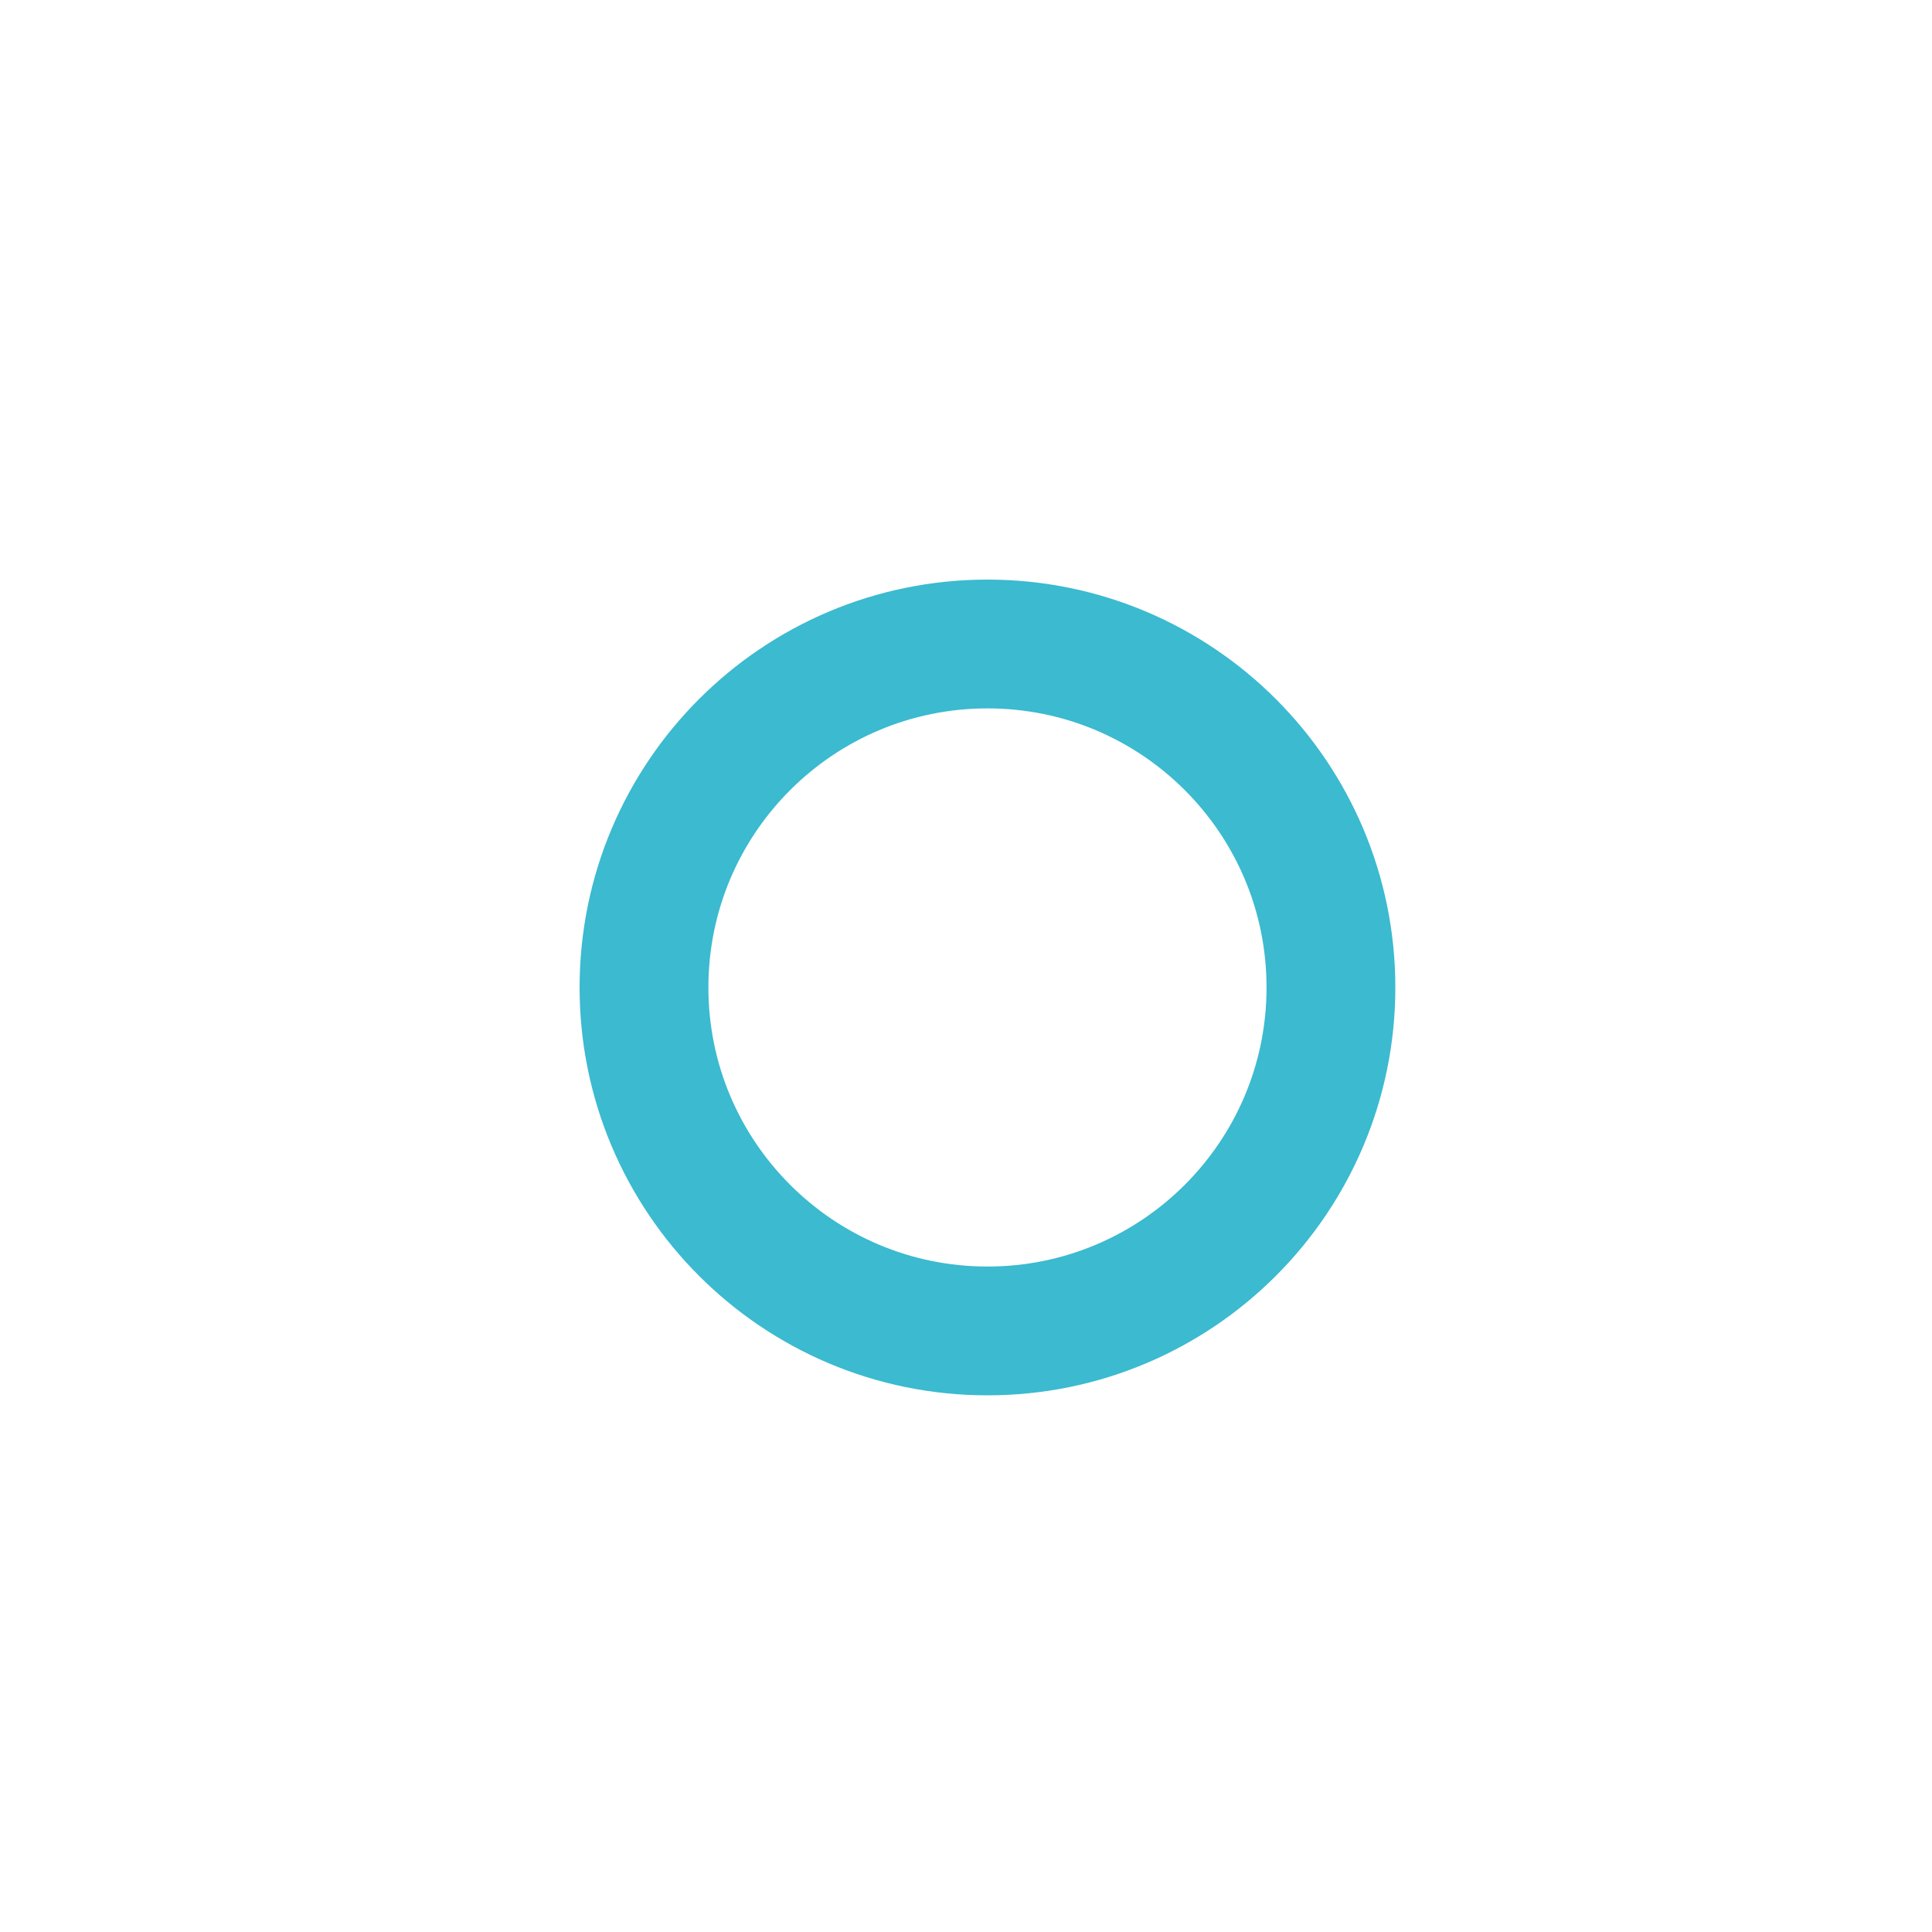
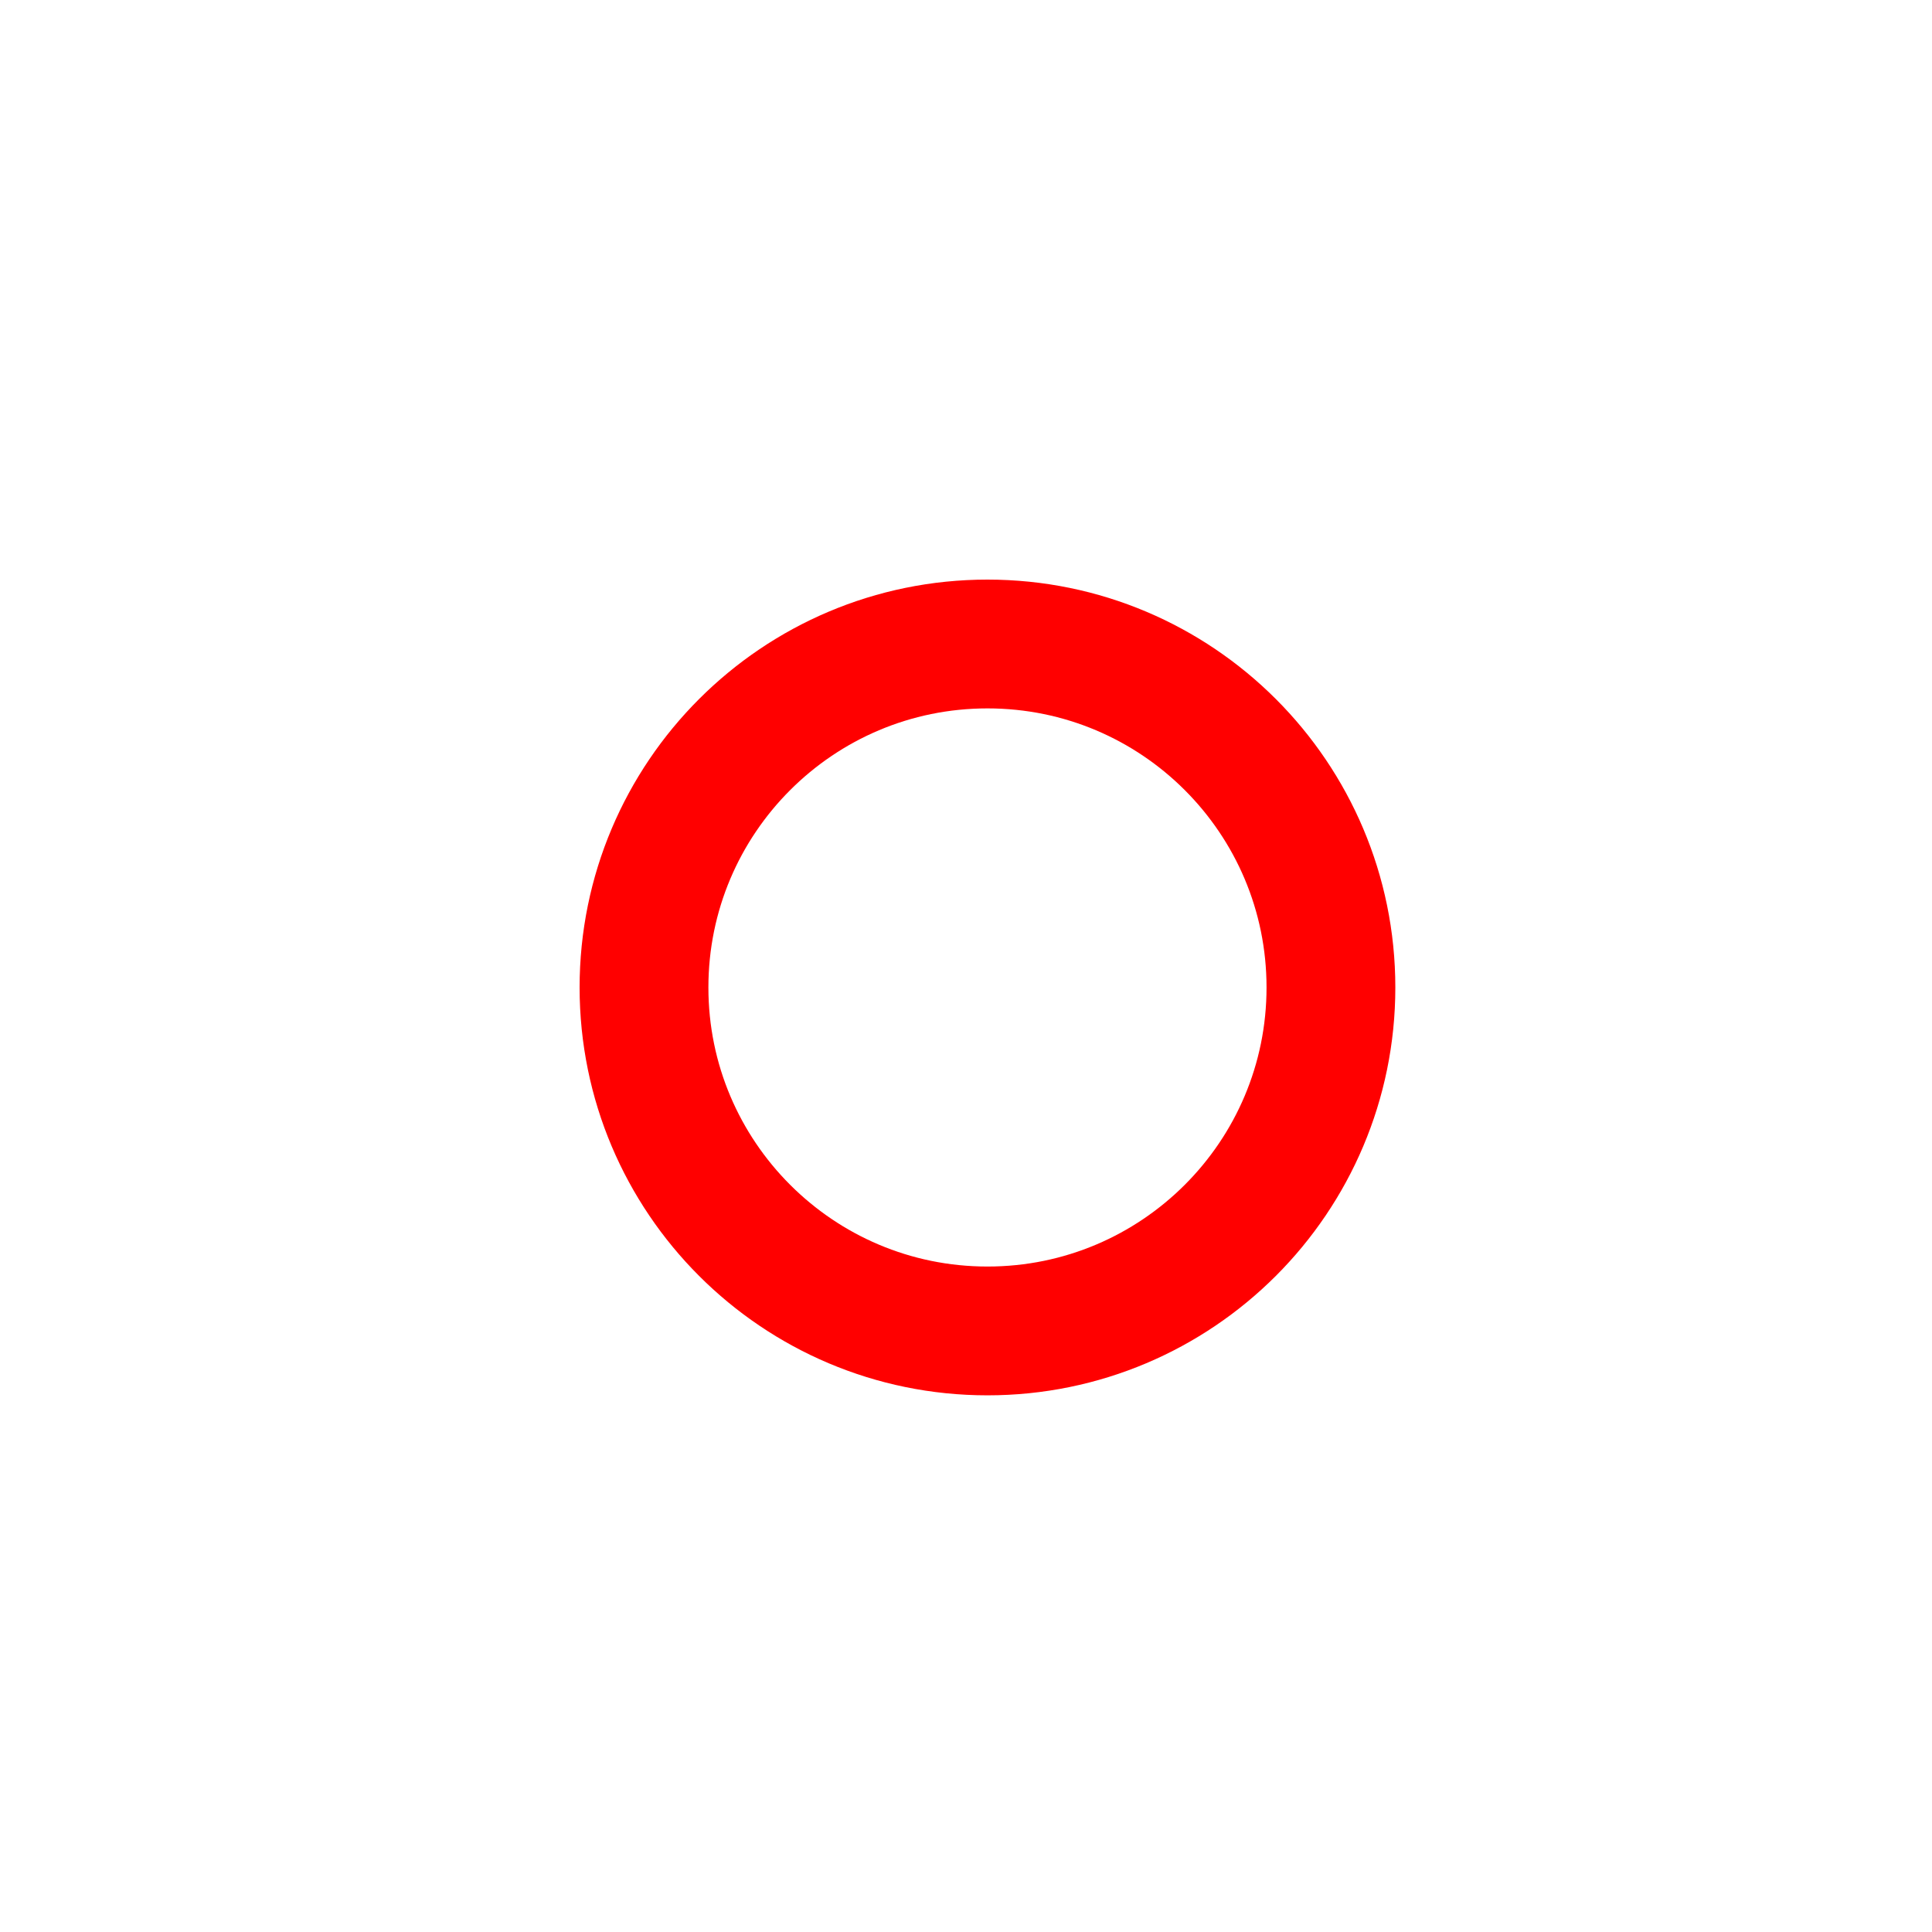
- <svg xmlns="http://www.w3.org/2000/svg" width="45" height="45" viewBox="0 0 45 45" stroke="#3bbad0">
+ <svg xmlns="http://www.w3.org/2000/svg" width="45" height="45" viewBox="0 0 45 45" stroke="#ff0000">
  <g fill="none" fill-rule="evenodd" transform="translate(1 1)" stroke-width="3">
    <circle cx="22" cy="22" r="6" stroke-opacity="0">
      <animate attributeName="r" begin="1.5s" dur="3s" values="6;22" calcMode="linear" repeatCount="indefinite" />
      <animate attributeName="stroke-opacity" begin="1.5s" dur="3s" values="1;0" calcMode="linear" repeatCount="indefinite" />
      <animate attributeName="stroke-width" begin="1.5s" dur="3s" values="2;0" calcMode="linear" repeatCount="indefinite" />
    </circle>
    <circle cx="22" cy="22" r="6" stroke-opacity="0">
      <animate attributeName="r" begin="3s" dur="3s" values="6;22" calcMode="linear" repeatCount="indefinite" />
      <animate attributeName="stroke-opacity" begin="3s" dur="3s" values="1;0" calcMode="linear" repeatCount="indefinite" />
      <animate attributeName="stroke-width" begin="3s" dur="3s" values="2;0" calcMode="linear" repeatCount="indefinite" />
    </circle>
    <circle cx="22" cy="22" r="8">
      <animate attributeName="r" begin="0s" dur="1.5s" values="6;1;2;3;4;5;6" calcMode="linear" repeatCount="indefinite" />
    </circle>
  </g>
</svg>
